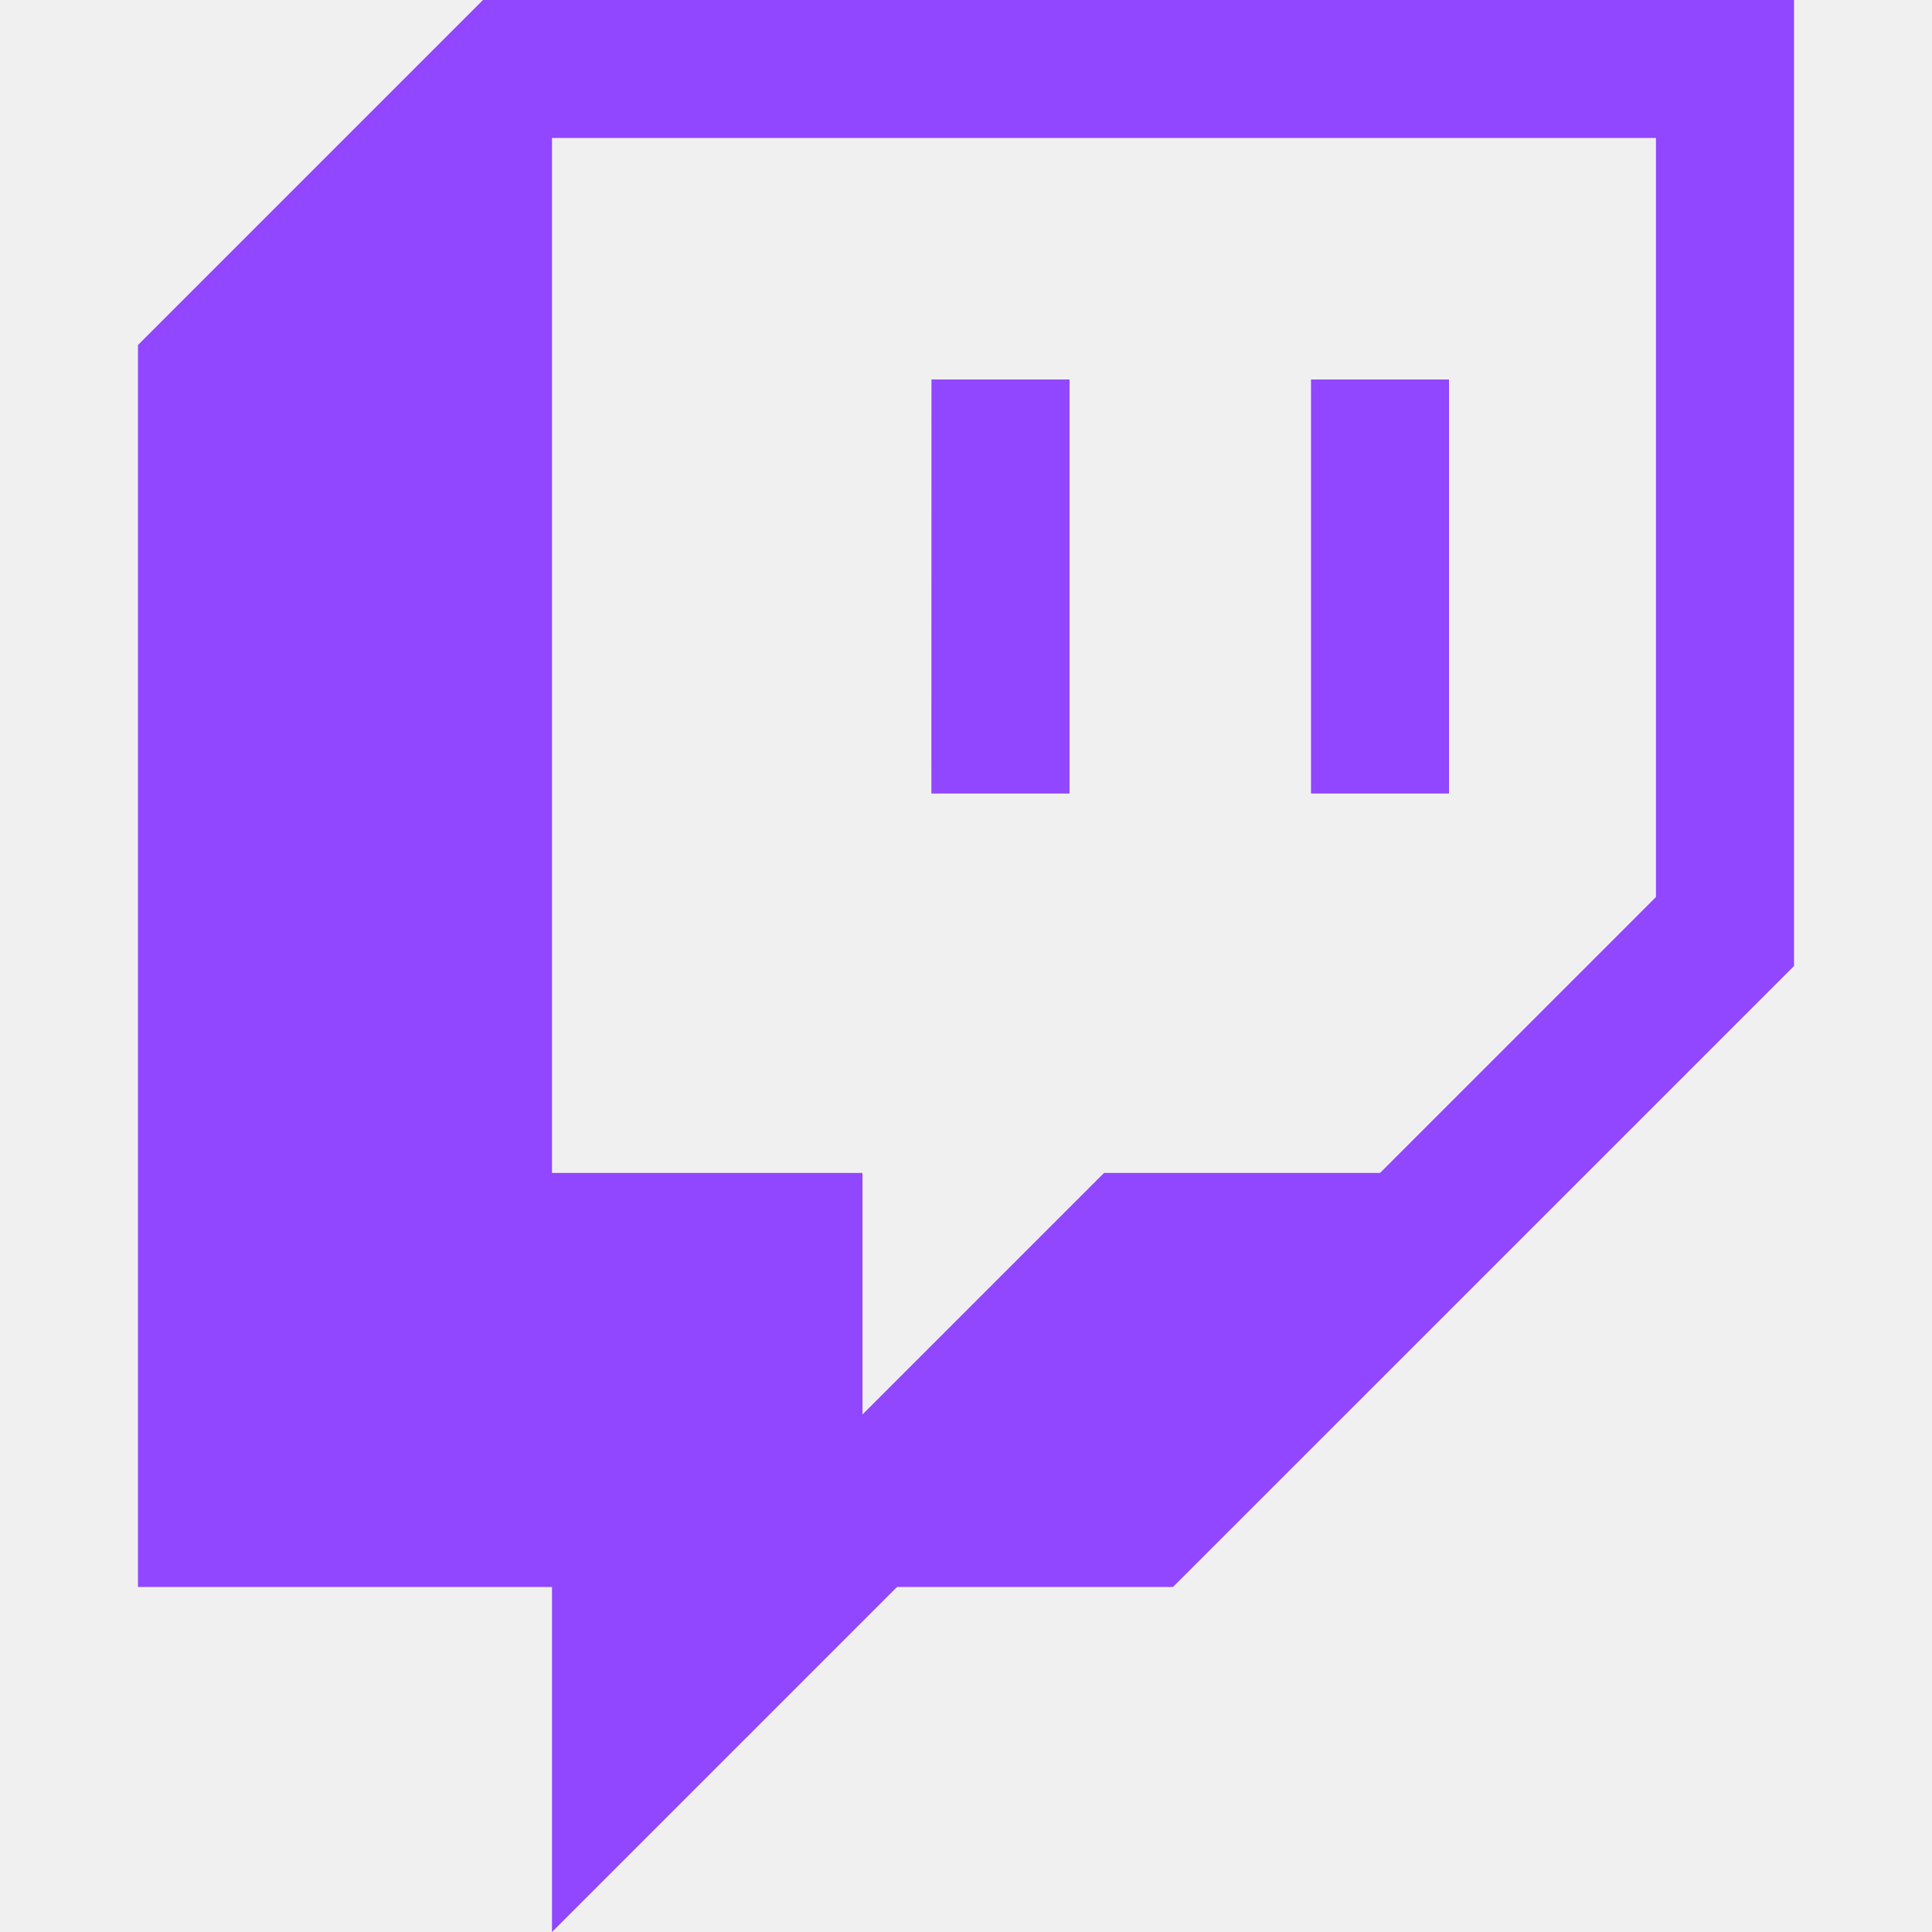
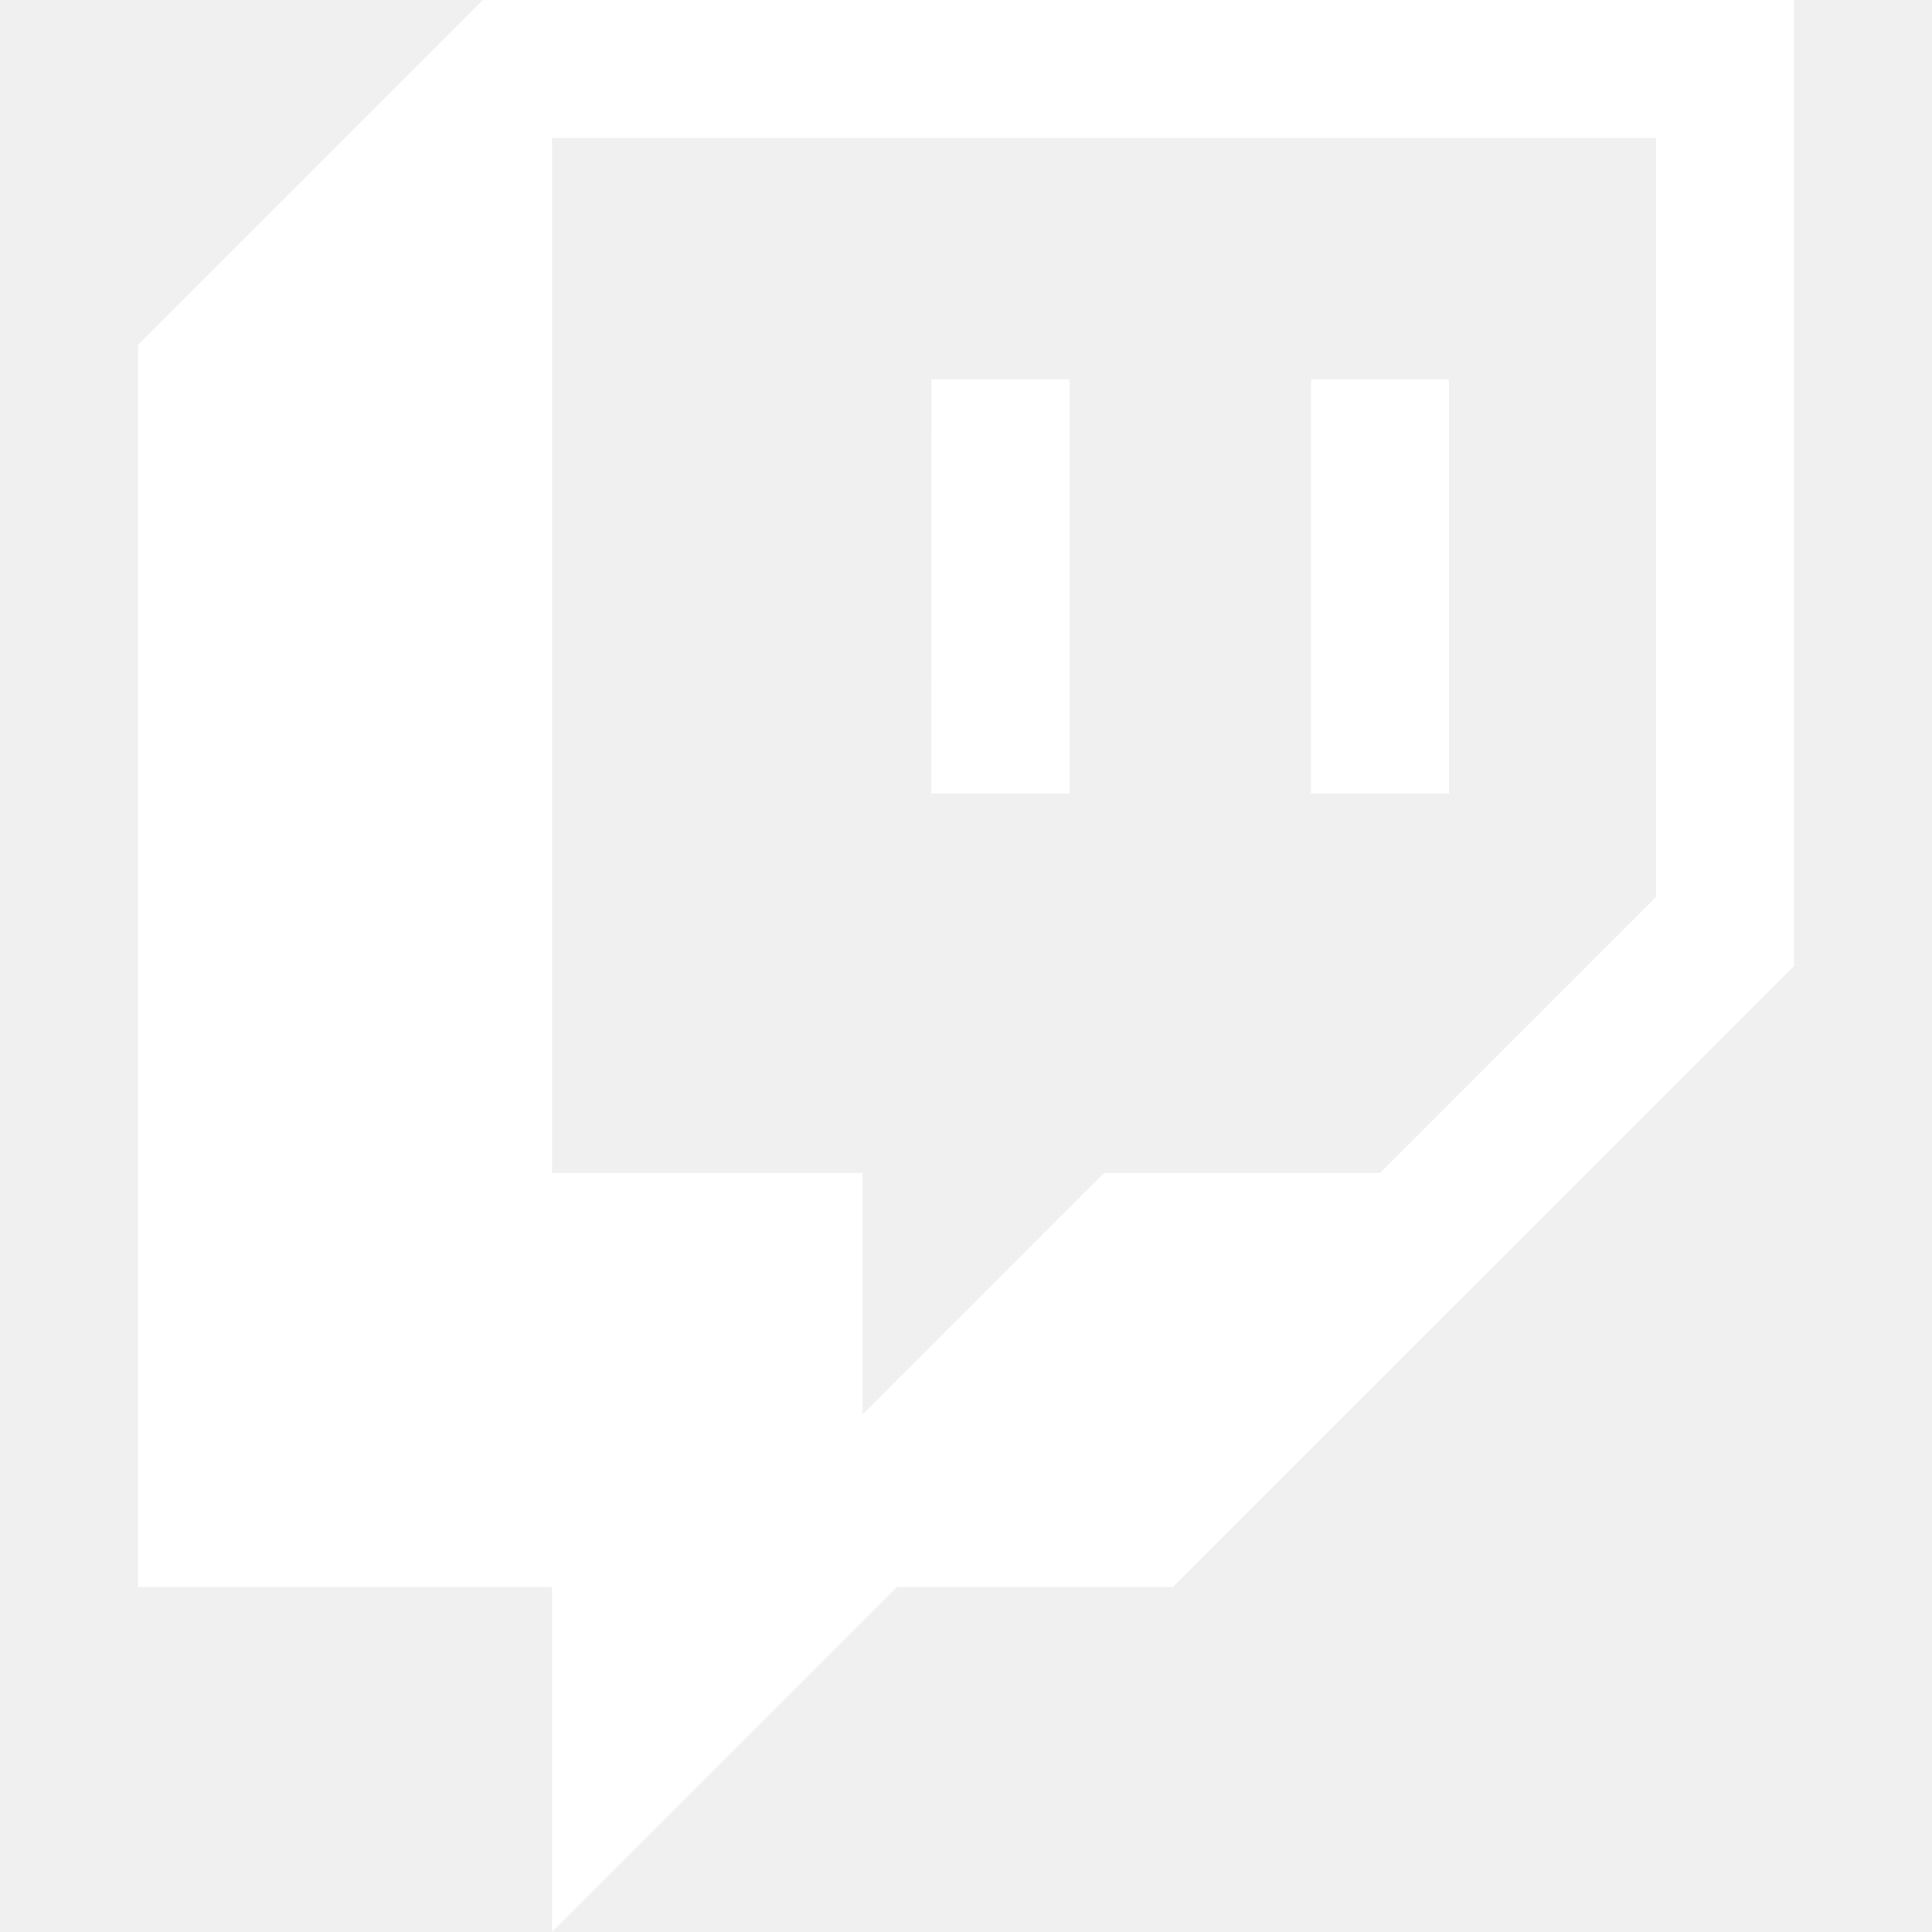
<svg xmlns="http://www.w3.org/2000/svg" viewBox="0 0 24 24">
-   <path fill="#9146FF" d="M11.571 4.714h1.715v5.143H11.57zm4.715 0H18v5.143h-1.714zM6 0L1.714 4.286v15.428h5.143V24l4.286-4.286h3.428L22.286 12V0zm14.571 11.143l-3.428 3.428h-3.429l-3 3v-3H6.857V1.714h13.714Z" />
+   <path fill="#FFFFFF" d="M11.571 4.714h1.715v5.143H11.57zm4.715 0H18v5.143h-1.714zM6 0L1.714 4.286v15.428h5.143V24l4.286-4.286h3.428L22.286 12V0zm14.571 11.143l-3.428 3.428h-3.429l-3 3v-3H6.857V1.714h13.714Z" />
</svg>
